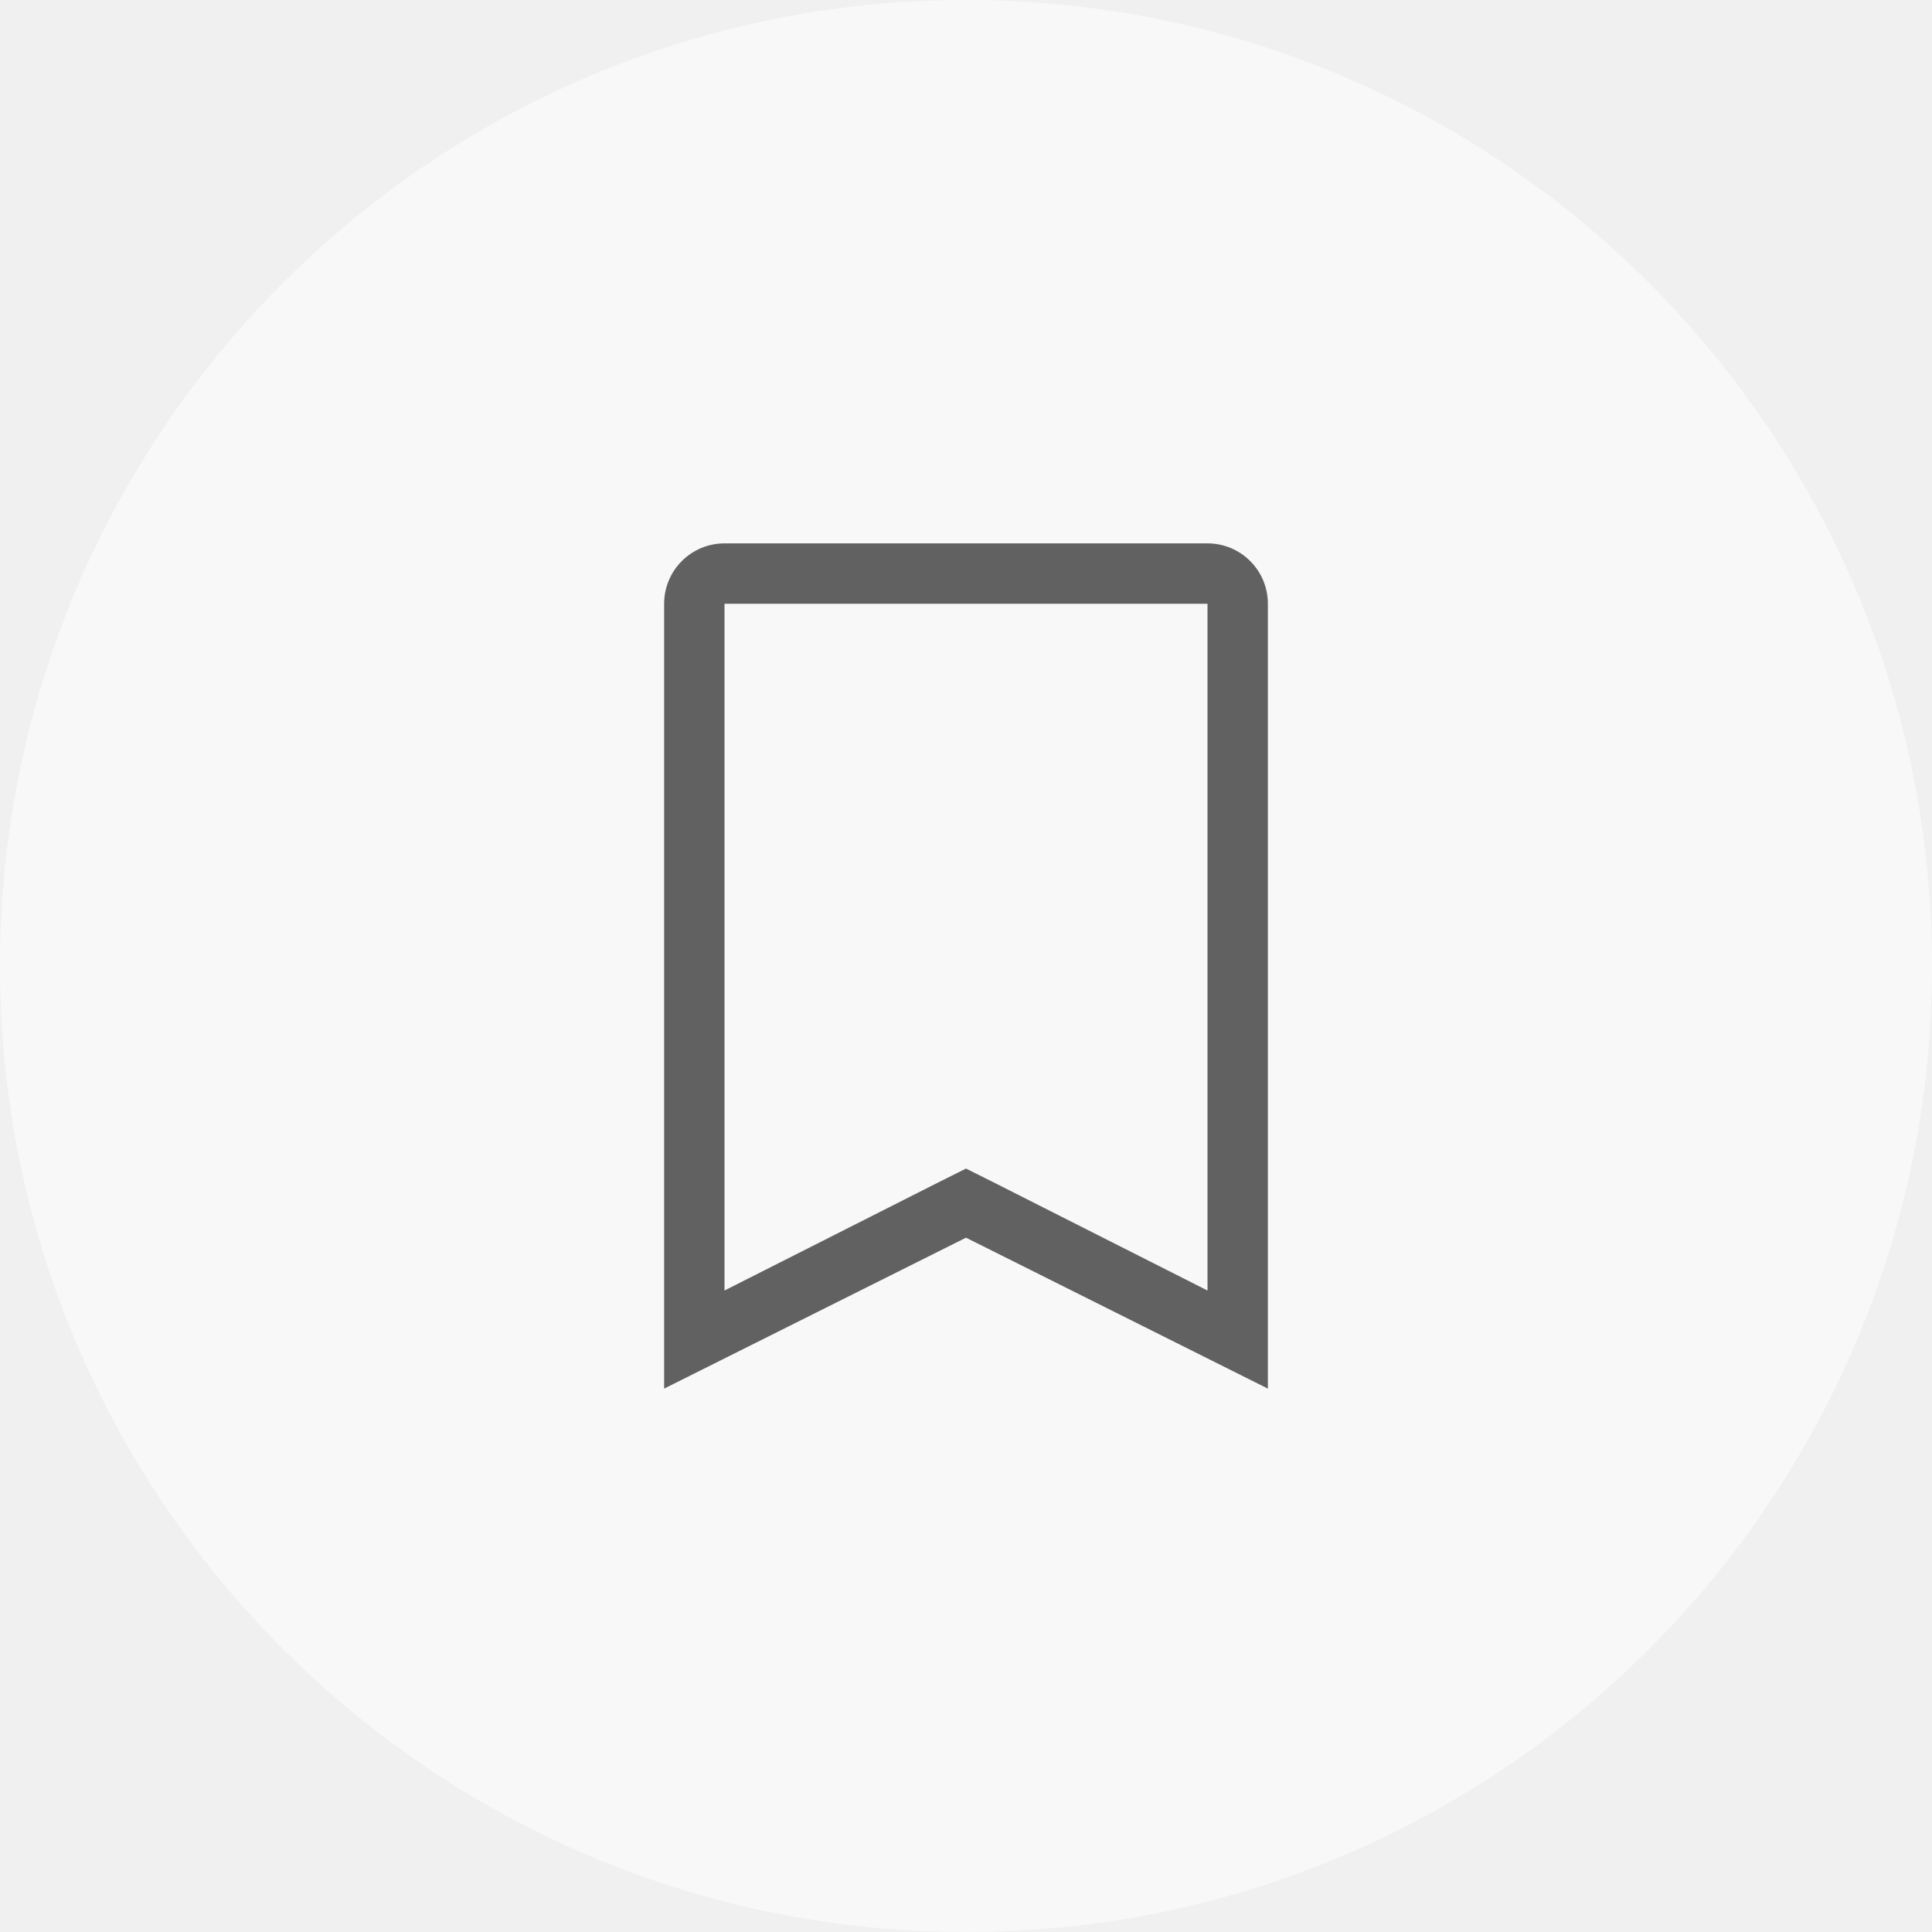
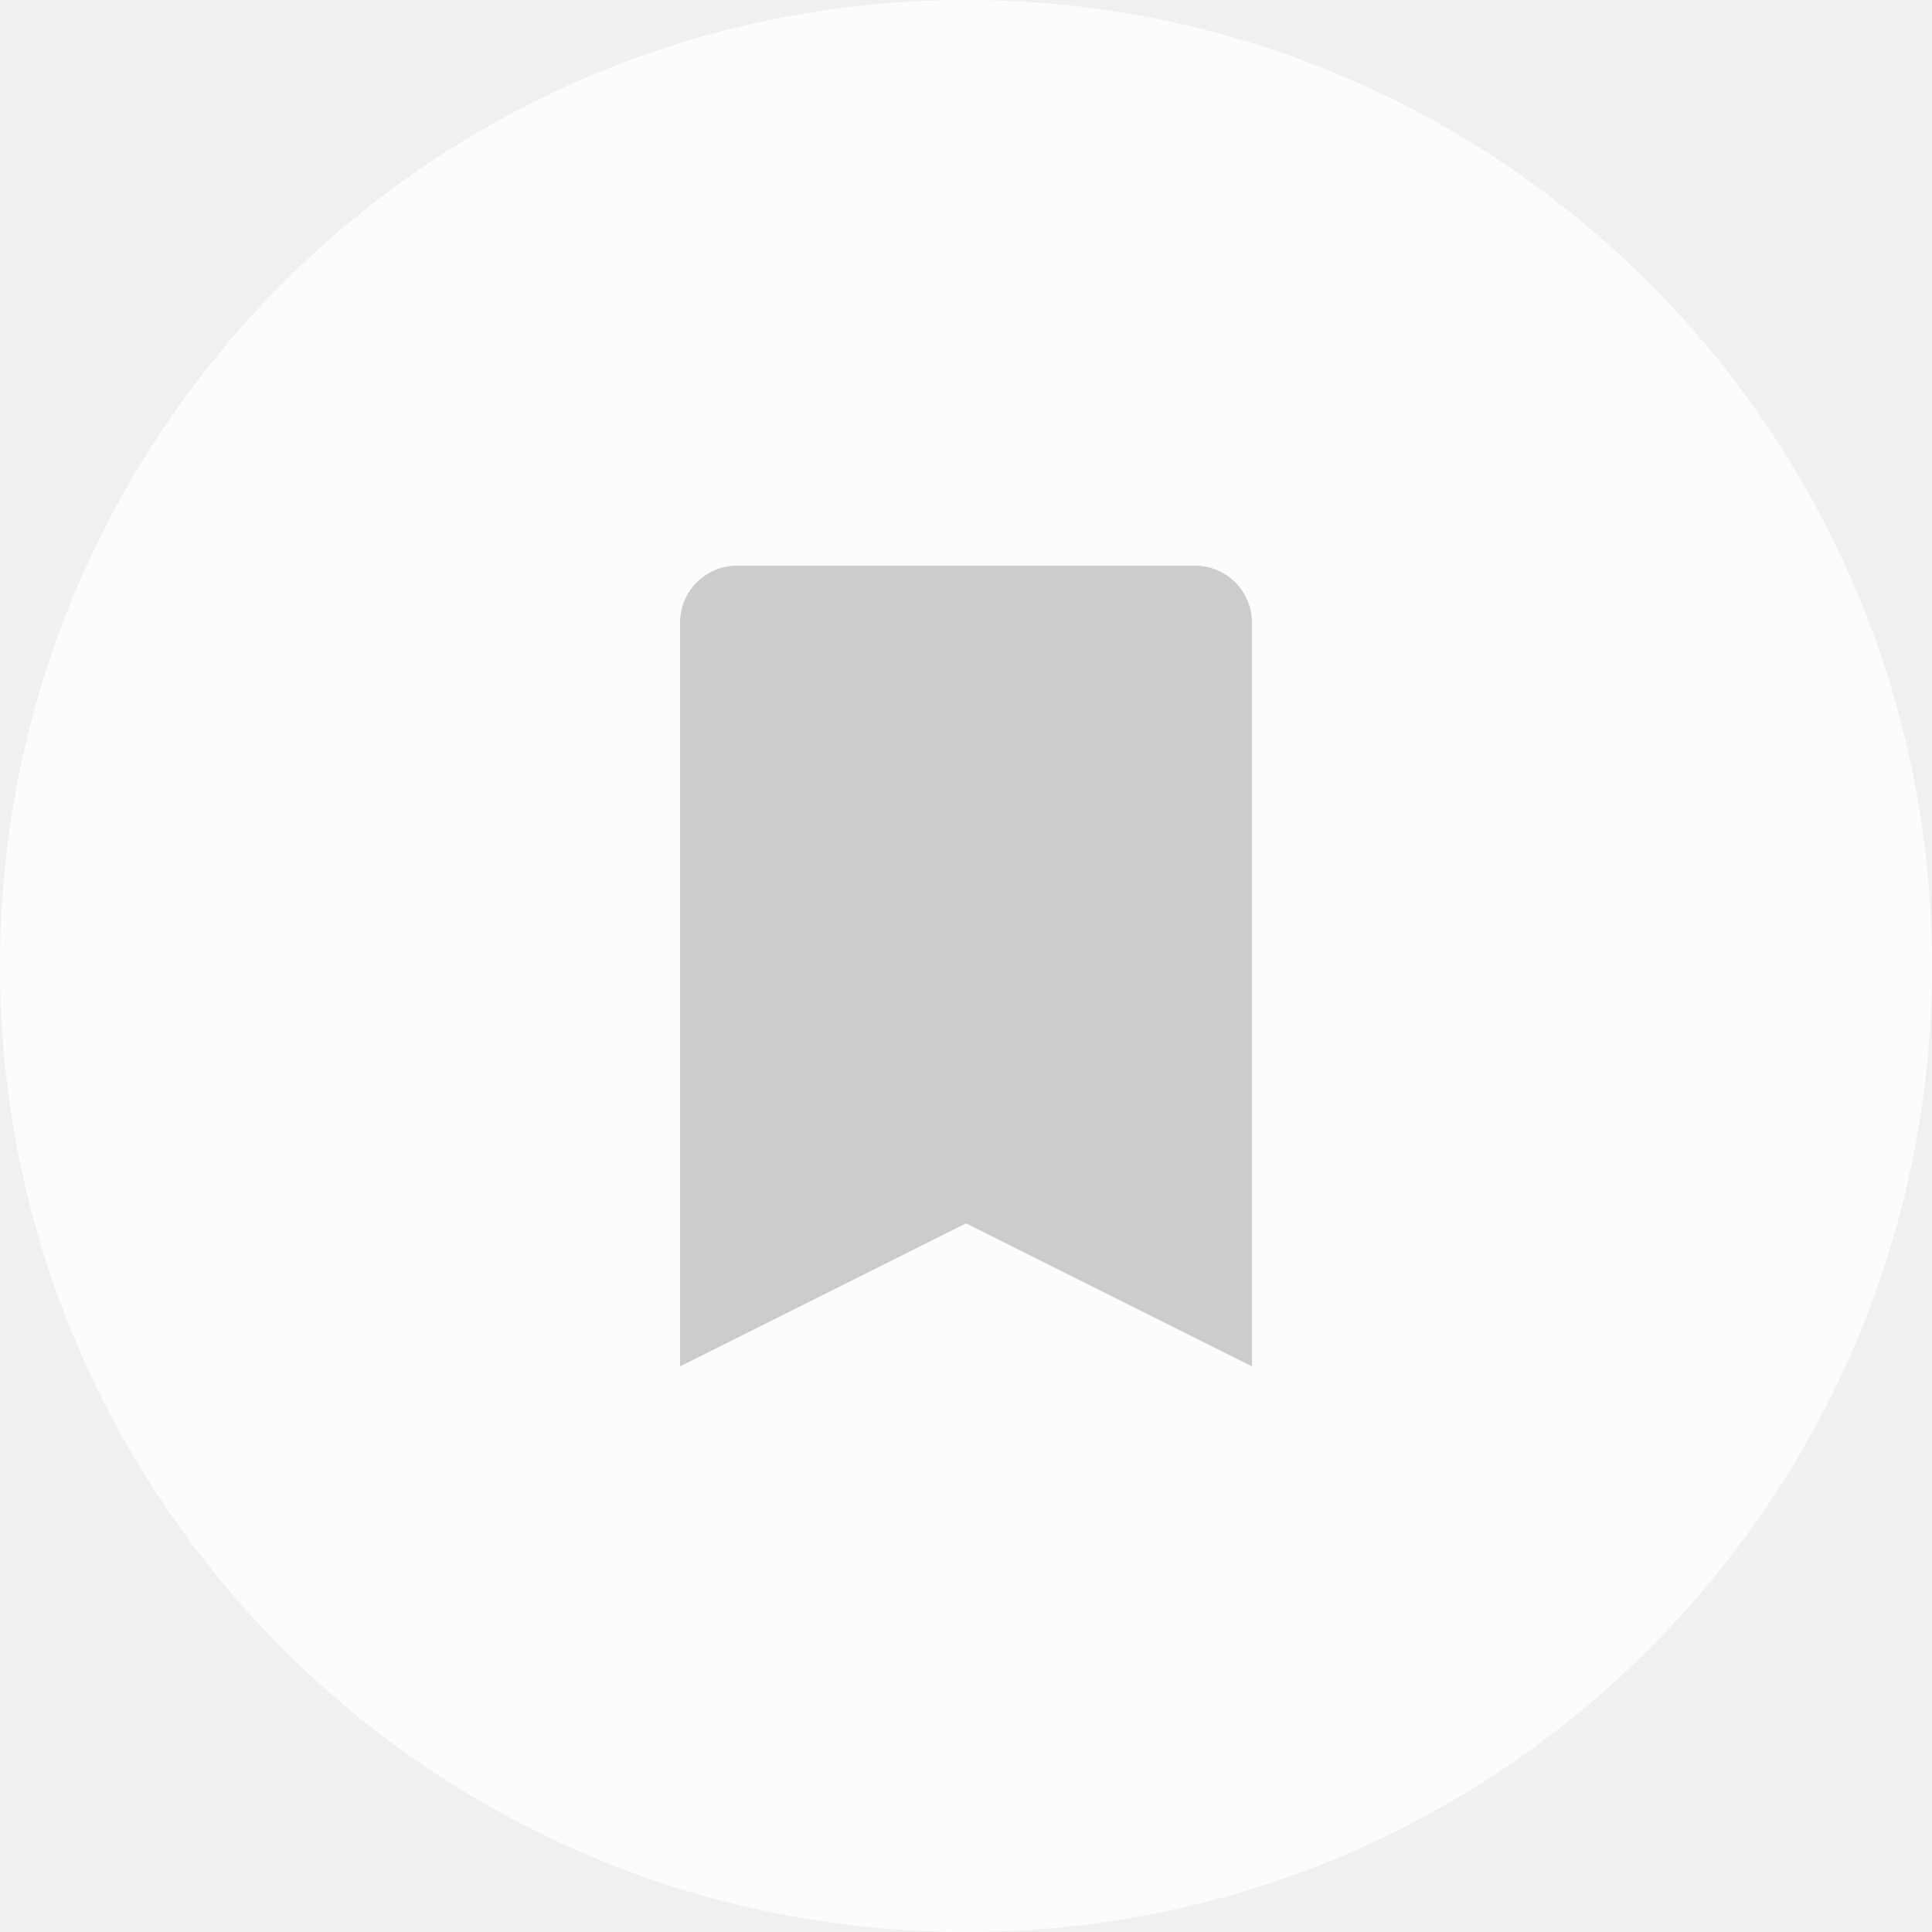
- <svg xmlns="http://www.w3.org/2000/svg" width="32" height="32" viewBox="0 0 32 32" fill="none">
-   <rect width="32" height="32" rx="16" fill="#F8F8F8" />
-   <rect width="16" height="16" transform="translate(8 8)" fill="white" fill-opacity="0.01" style="mix-blend-mode:multiply" />
-   <path d="M20 10V21.375L16.45 19.58L16 19.355L15.55 19.58L12 21.375V10H20ZM20 9H12C11.735 9 11.48 9.105 11.293 9.293C11.105 9.48 11 9.735 11 10V23L16 20.5L21 23V10C21 9.735 20.895 9.48 20.707 9.293C20.52 9.105 20.265 9 20 9Z" fill="#616161" />
+ <svg xmlns="http://www.w3.org/2000/svg" width="38" height="38" viewBox="0 0 38 38" fill="none">
+   <rect width="38" height="38" rx="19" fill="white" fill-opacity="0.8" />
+   <rect width="18" height="18" transform="translate(10 10)" fill="white" fill-opacity="0.01" style="mix-blend-mode:multiply" />
+   <path d="M23.5 11.125C23.798 11.125 24.085 11.243 24.296 11.454C24.507 11.665 24.625 11.952 24.625 12.25V26.875L19 24.062L13.375 26.875V12.25C13.375 11.952 13.493 11.665 13.704 11.454C13.915 11.243 14.202 11.125 14.5 11.125H23.5Z" fill="#CCCCCC" />
</svg>
